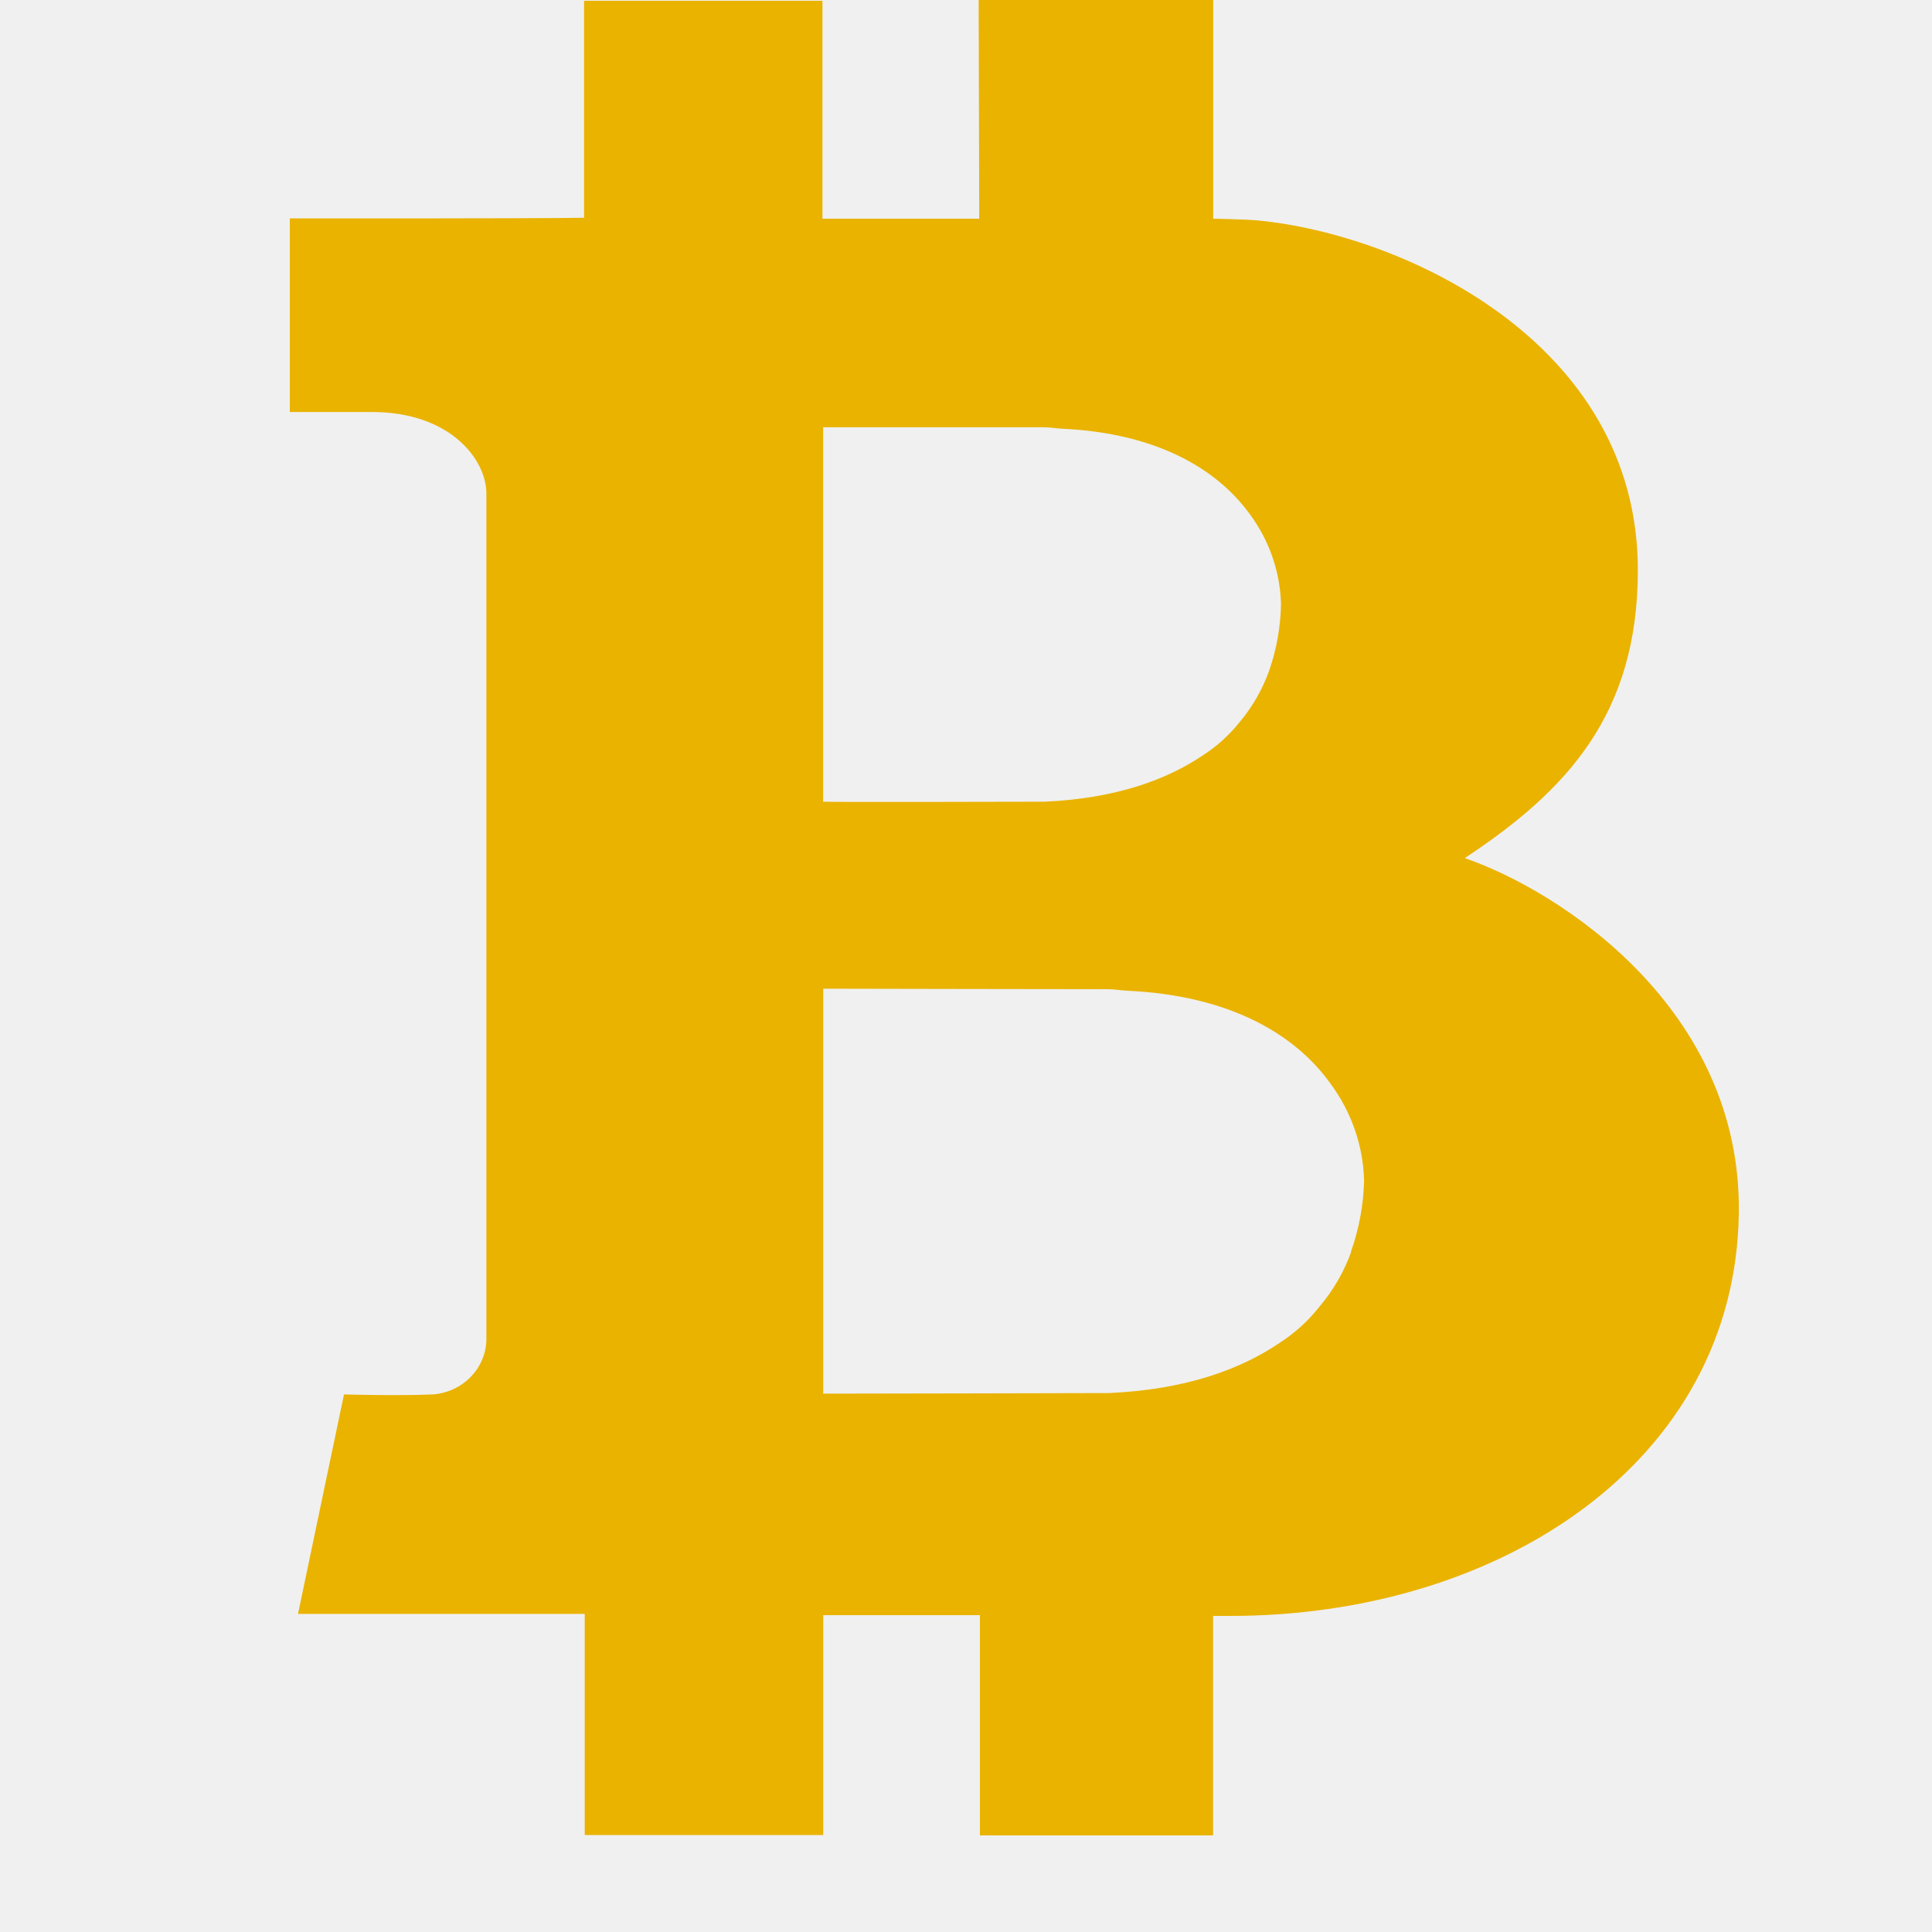
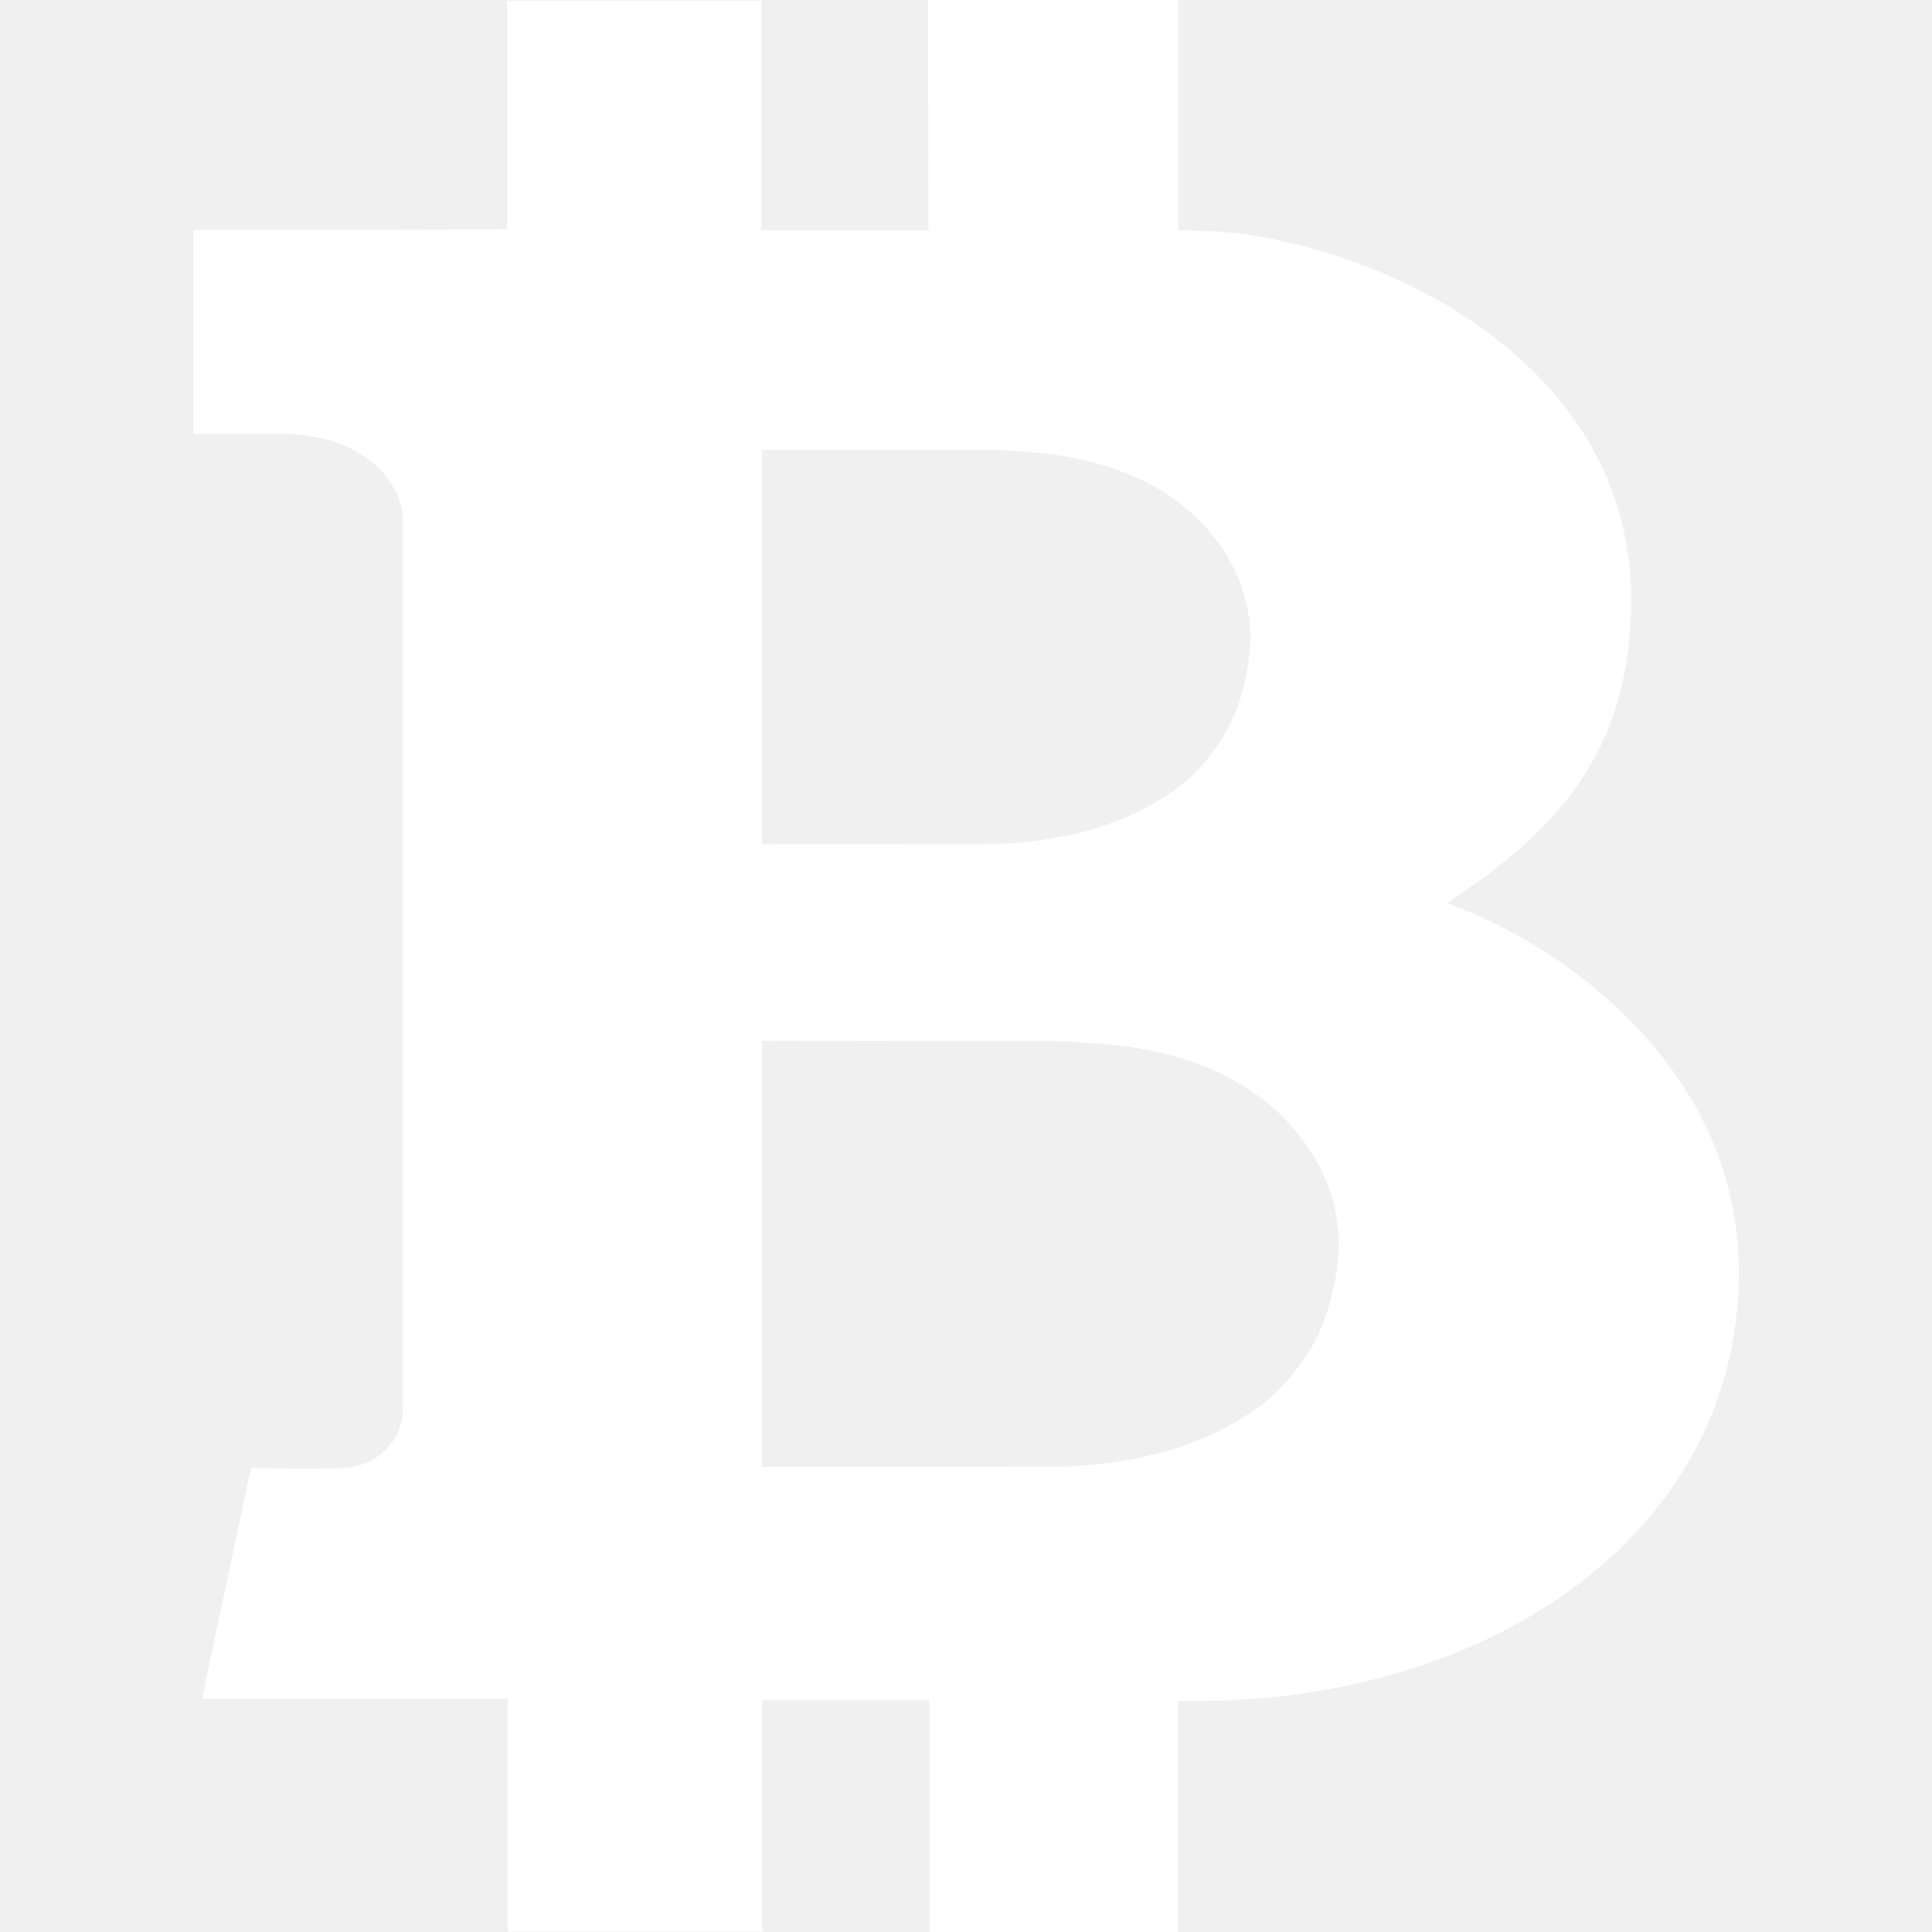
<svg xmlns="http://www.w3.org/2000/svg" width="20" height="20" viewBox="0 0 20 20" fill="none">
-   <path d="M15.163 8.883C16.226 8.181 16.955 7.391 16.955 5.901C16.955 3.533 14.508 2.424 13.02 2.282C12.898 2.27 12.559 2.264 12.559 2.264V0H10.131L10.137 2.264H8.514V0.008H6.046V2.254C5.611 2.263 3 2.261 3 2.261V4.265C3 4.265 3.662 4.265 3.849 4.265C4.667 4.265 5.035 4.762 5.035 5.108V5.234V13.876C5.03 14.018 4.972 14.153 4.87 14.256C4.768 14.36 4.631 14.423 4.483 14.435C4.113 14.451 3.561 14.435 3.561 14.435L3.085 16.707H6.053V18.996H8.522V16.72H10.144V19H12.558V16.728C12.558 16.728 12.691 16.728 12.736 16.728C15.528 16.728 17.963 15.135 18 12.562C18.033 10.448 16.156 9.225 15.163 8.883ZM8.521 7.86V4.423C8.852 4.423 10.075 4.423 10.803 4.423C10.873 4.423 10.928 4.435 10.994 4.438C11.988 4.484 12.604 4.863 12.936 5.32C13.14 5.594 13.253 5.921 13.261 6.258C13.256 6.491 13.215 6.722 13.138 6.944C13.069 7.136 12.966 7.316 12.833 7.475C12.727 7.608 12.599 7.724 12.454 7.818C12.085 8.067 11.565 8.264 10.818 8.299C10.808 8.299 8.557 8.305 8.521 8.299V7.86ZM13.988 12.958C13.913 13.166 13.801 13.36 13.656 13.53C13.542 13.675 13.404 13.8 13.247 13.901C12.847 14.172 12.286 14.384 11.481 14.421C11.471 14.421 8.561 14.428 8.522 14.427V10.235C8.881 10.235 10.679 10.24 11.467 10.24C11.541 10.24 11.601 10.253 11.672 10.256C12.745 10.306 13.412 10.716 13.769 11.212C13.99 11.508 14.113 11.862 14.121 12.226C14.114 12.477 14.068 12.726 13.983 12.963L13.988 12.958Z" fill="#EAB300" />
+   <path d="M14.974 9.35C16.108 8.612 16.886 7.78 16.886 6.211C16.886 3.719 14.276 2.551 12.688 2.402C12.558 2.389 12.197 2.383 12.197 2.383V0H9.607L9.612 2.383H7.882V0.009H5.249V2.372C4.785 2.382 2 2.38 2 2.38V4.49C2 4.49 2.706 4.49 2.905 4.49C3.778 4.49 4.171 5.013 4.171 5.377V5.509V14.606C4.166 14.755 4.103 14.898 3.994 15.007C3.886 15.115 3.739 15.182 3.582 15.195C3.187 15.212 2.598 15.195 2.598 15.195L2.091 17.586H5.256V19.995H7.89V17.6H9.621V20H12.195V17.609C12.195 17.609 12.337 17.609 12.385 17.609C15.364 17.609 17.961 15.932 18 13.223C18.035 10.998 16.033 9.71 14.974 9.35ZM7.889 8.274V4.656C8.242 4.656 9.547 4.656 10.323 4.656C10.398 4.656 10.457 4.669 10.527 4.672C11.587 4.72 12.244 5.119 12.598 5.6C12.816 5.888 12.937 6.232 12.945 6.587C12.94 6.833 12.896 7.076 12.813 7.309C12.74 7.512 12.63 7.701 12.489 7.868C12.375 8.008 12.239 8.13 12.085 8.229C11.69 8.492 11.136 8.699 10.339 8.736C10.328 8.736 7.928 8.742 7.889 8.736V8.274ZM13.72 13.64C13.64 13.859 13.521 14.063 13.367 14.243C13.245 14.395 13.097 14.526 12.93 14.633C12.504 14.918 11.905 15.141 11.046 15.181C11.036 15.181 7.931 15.187 7.89 15.186V10.774C8.273 10.774 10.191 10.779 11.031 10.779C11.11 10.779 11.175 10.793 11.25 10.796C12.394 10.848 13.107 11.28 13.487 11.802C13.723 12.114 13.854 12.486 13.863 12.87C13.855 13.134 13.806 13.396 13.715 13.646L13.72 13.64Z" fill="white" />
</svg>
